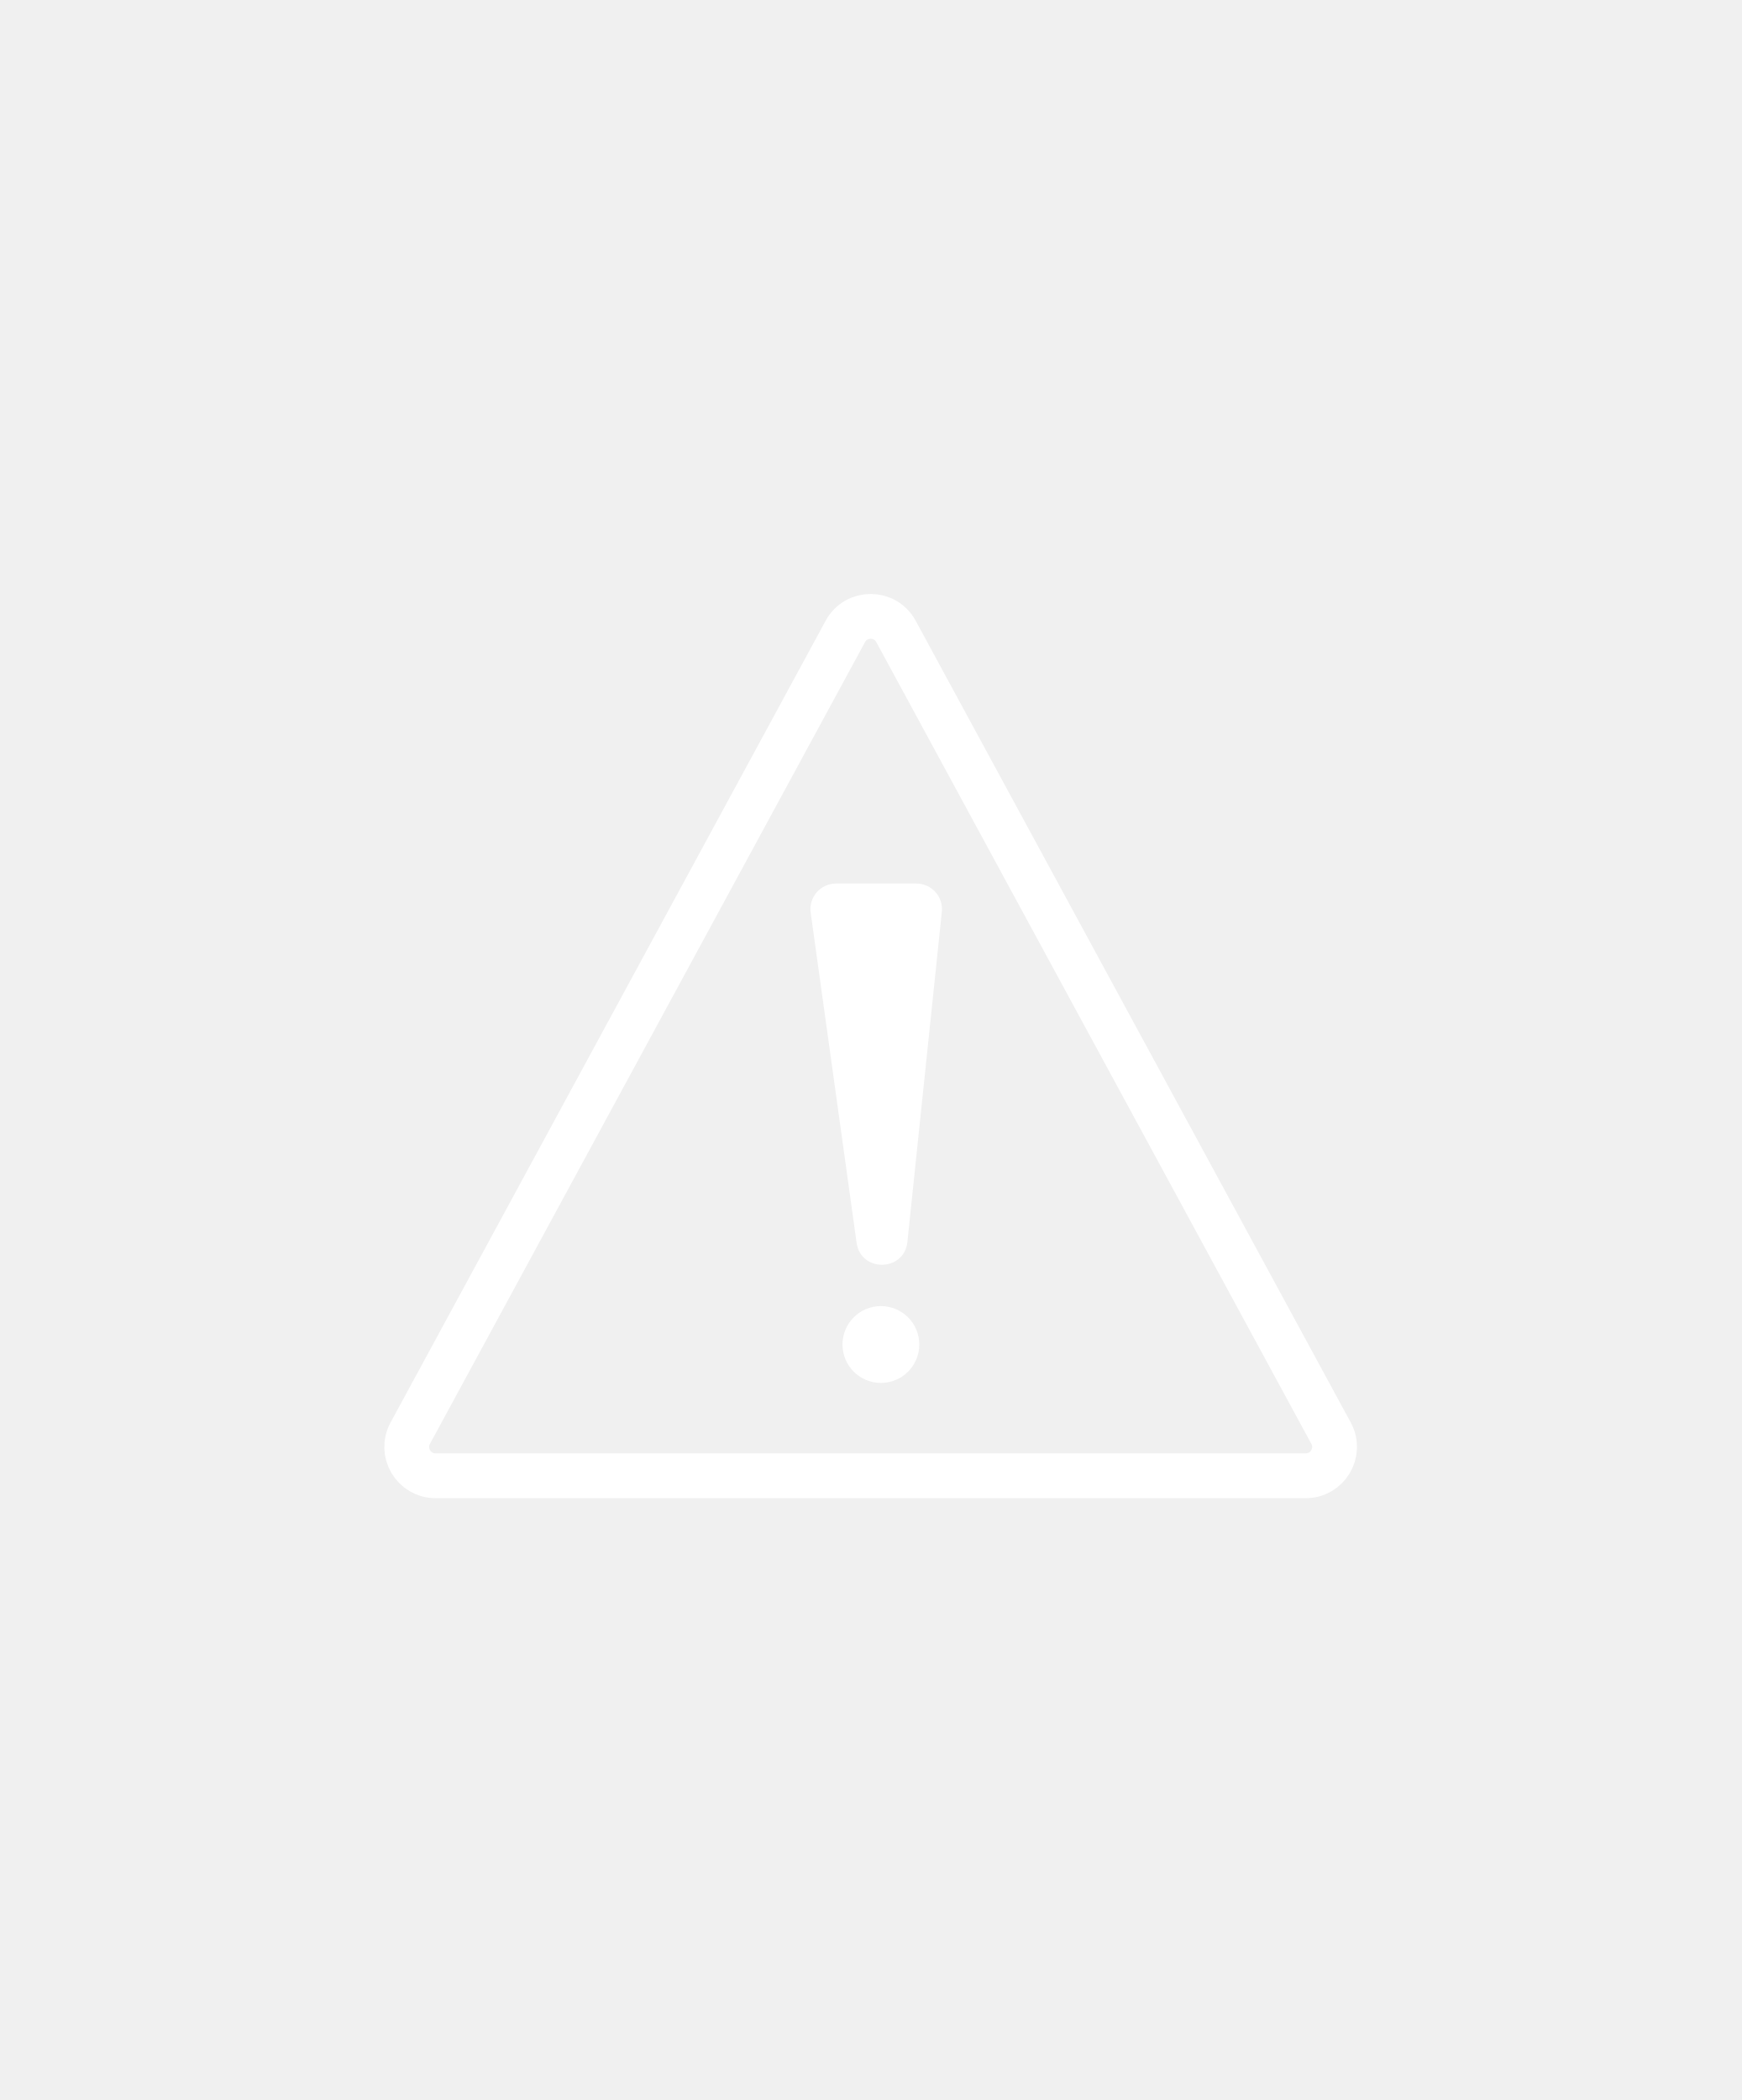
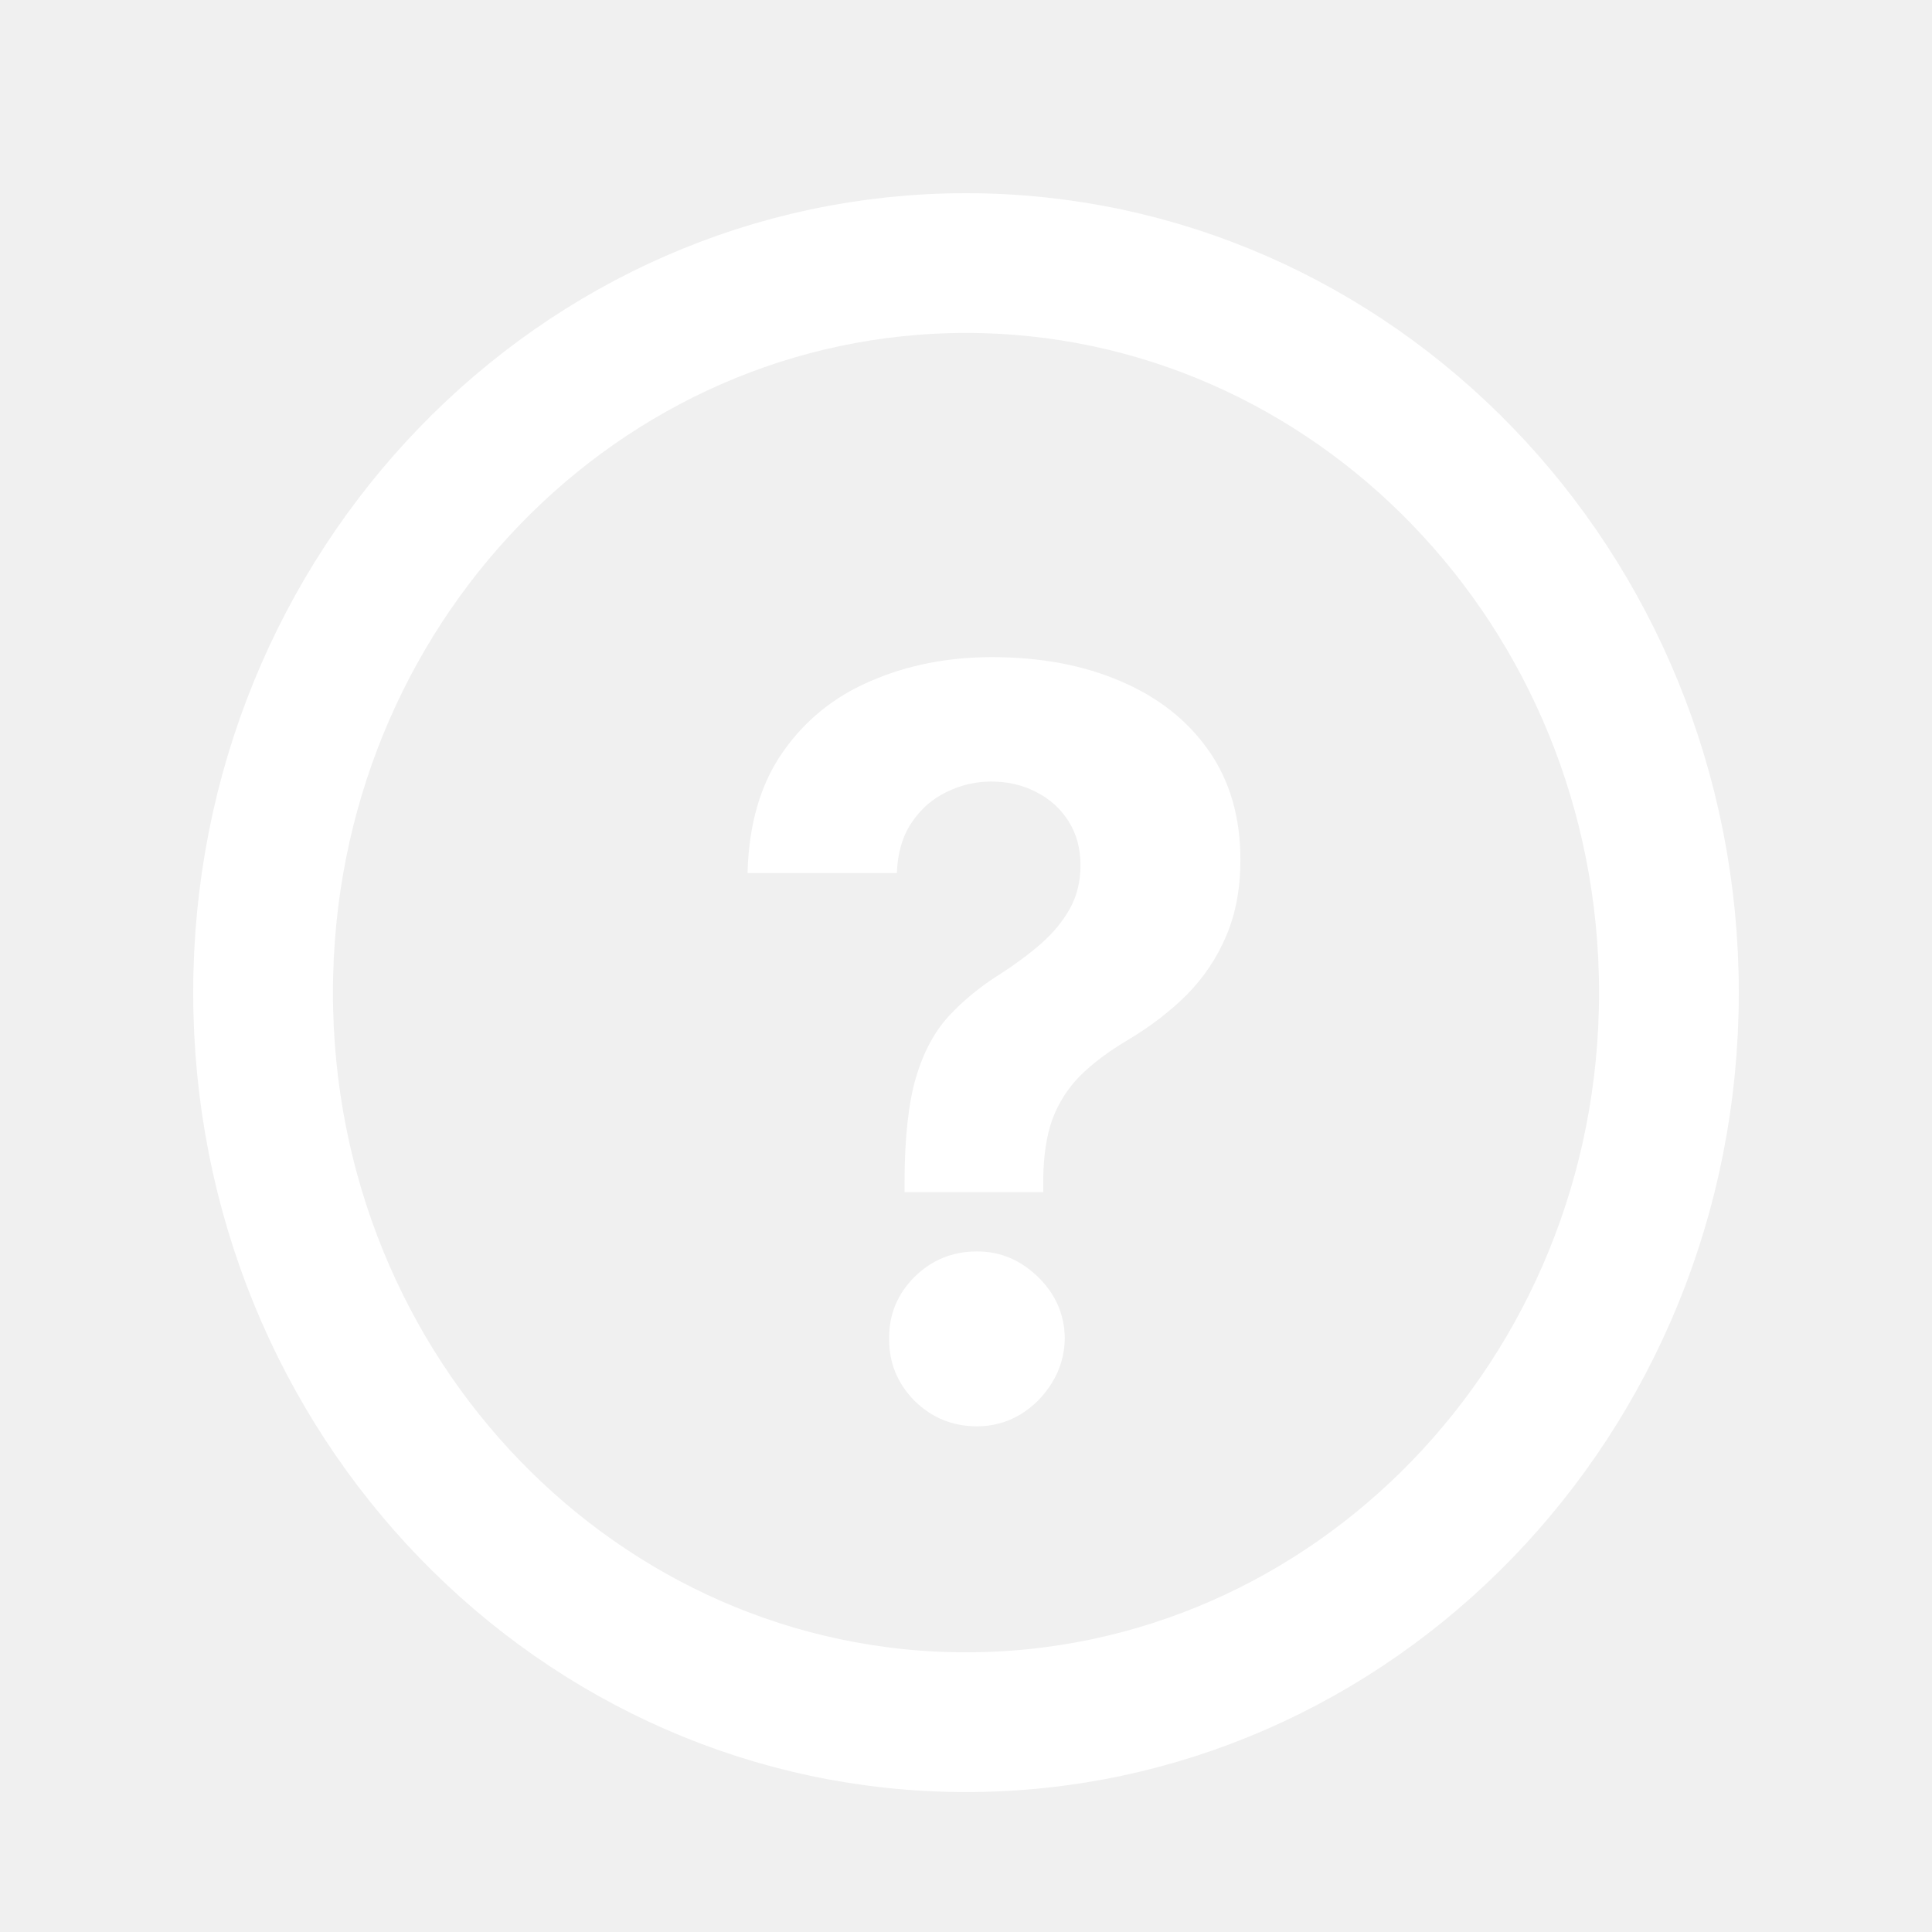
- <svg xmlns="http://www.w3.org/2000/svg" width="136" height="164" viewBox="0 0 136 164" fill="none">
-   <path d="M66.022 49.312C66.874 47.744 69.126 47.744 69.978 49.312L103.959 111.927C104.773 113.426 103.687 115.25 101.981 115.25H34.019C32.313 115.25 31.227 113.426 32.041 111.927L66.022 49.312Z" stroke="white" stroke-width="3.5" />
-   <path d="M71.571 69H65.297C64.083 69 63.149 70.073 63.316 71.275L66.901 97.048C67.227 99.388 70.626 99.329 70.871 96.98L73.56 71.207C73.683 70.027 72.757 69 71.571 69Z" fill="white" />
-   <circle cx="68.8" cy="105" r="3" fill="white" />
+ <svg xmlns="http://www.w3.org/2000/svg" width="30" height="30" viewBox="0 0 30 30" fill="none">
+   <path d="M14.046 18.511V18.318C14.049 17.655 14.108 17.127 14.222 16.733C14.339 16.339 14.509 16.021 14.733 15.778C14.956 15.536 15.225 15.316 15.54 15.119C15.775 14.968 15.985 14.811 16.171 14.648C16.356 14.485 16.504 14.305 16.614 14.108C16.724 13.907 16.778 13.684 16.778 13.438C16.778 13.176 16.716 12.947 16.591 12.75C16.466 12.553 16.297 12.402 16.085 12.296C15.877 12.189 15.646 12.136 15.392 12.136C15.146 12.136 14.913 12.191 14.693 12.301C14.473 12.407 14.294 12.566 14.153 12.778C14.013 12.987 13.938 13.246 13.926 13.557H11.608C11.627 12.799 11.809 12.174 12.153 11.682C12.498 11.186 12.954 10.816 13.523 10.574C14.091 10.328 14.718 10.204 15.403 10.204C16.157 10.204 16.824 10.329 17.403 10.579C17.983 10.826 18.438 11.184 18.767 11.653C19.097 12.123 19.261 12.689 19.261 13.352C19.261 13.796 19.188 14.189 19.04 14.534C18.896 14.875 18.693 15.178 18.432 15.443C18.171 15.704 17.862 15.941 17.506 16.153C17.206 16.331 16.96 16.517 16.767 16.71C16.578 16.903 16.436 17.127 16.341 17.381C16.25 17.634 16.203 17.947 16.199 18.318V18.511H14.046ZM15.171 22.148C14.792 22.148 14.468 22.015 14.199 21.75C13.934 21.481 13.803 21.159 13.807 20.784C13.803 20.413 13.934 20.095 14.199 19.829C14.468 19.564 14.792 19.432 15.171 19.432C15.53 19.432 15.847 19.564 16.119 19.829C16.392 20.095 16.53 20.413 16.534 20.784C16.53 21.034 16.464 21.263 16.335 21.472C16.21 21.676 16.046 21.841 15.841 21.966C15.636 22.087 15.413 22.148 15.171 22.148Z" fill="white" />
+   <path d="M15 4.085C20.994 4.085 25.915 9.122 25.915 15.414C25.915 21.706 20.994 26.742 15 26.742C9.006 26.742 4.085 21.706 4.085 15.414C4.085 9.122 9.006 4.085 15 4.085Z" stroke="white" stroke-width="2.17" />
</svg>
